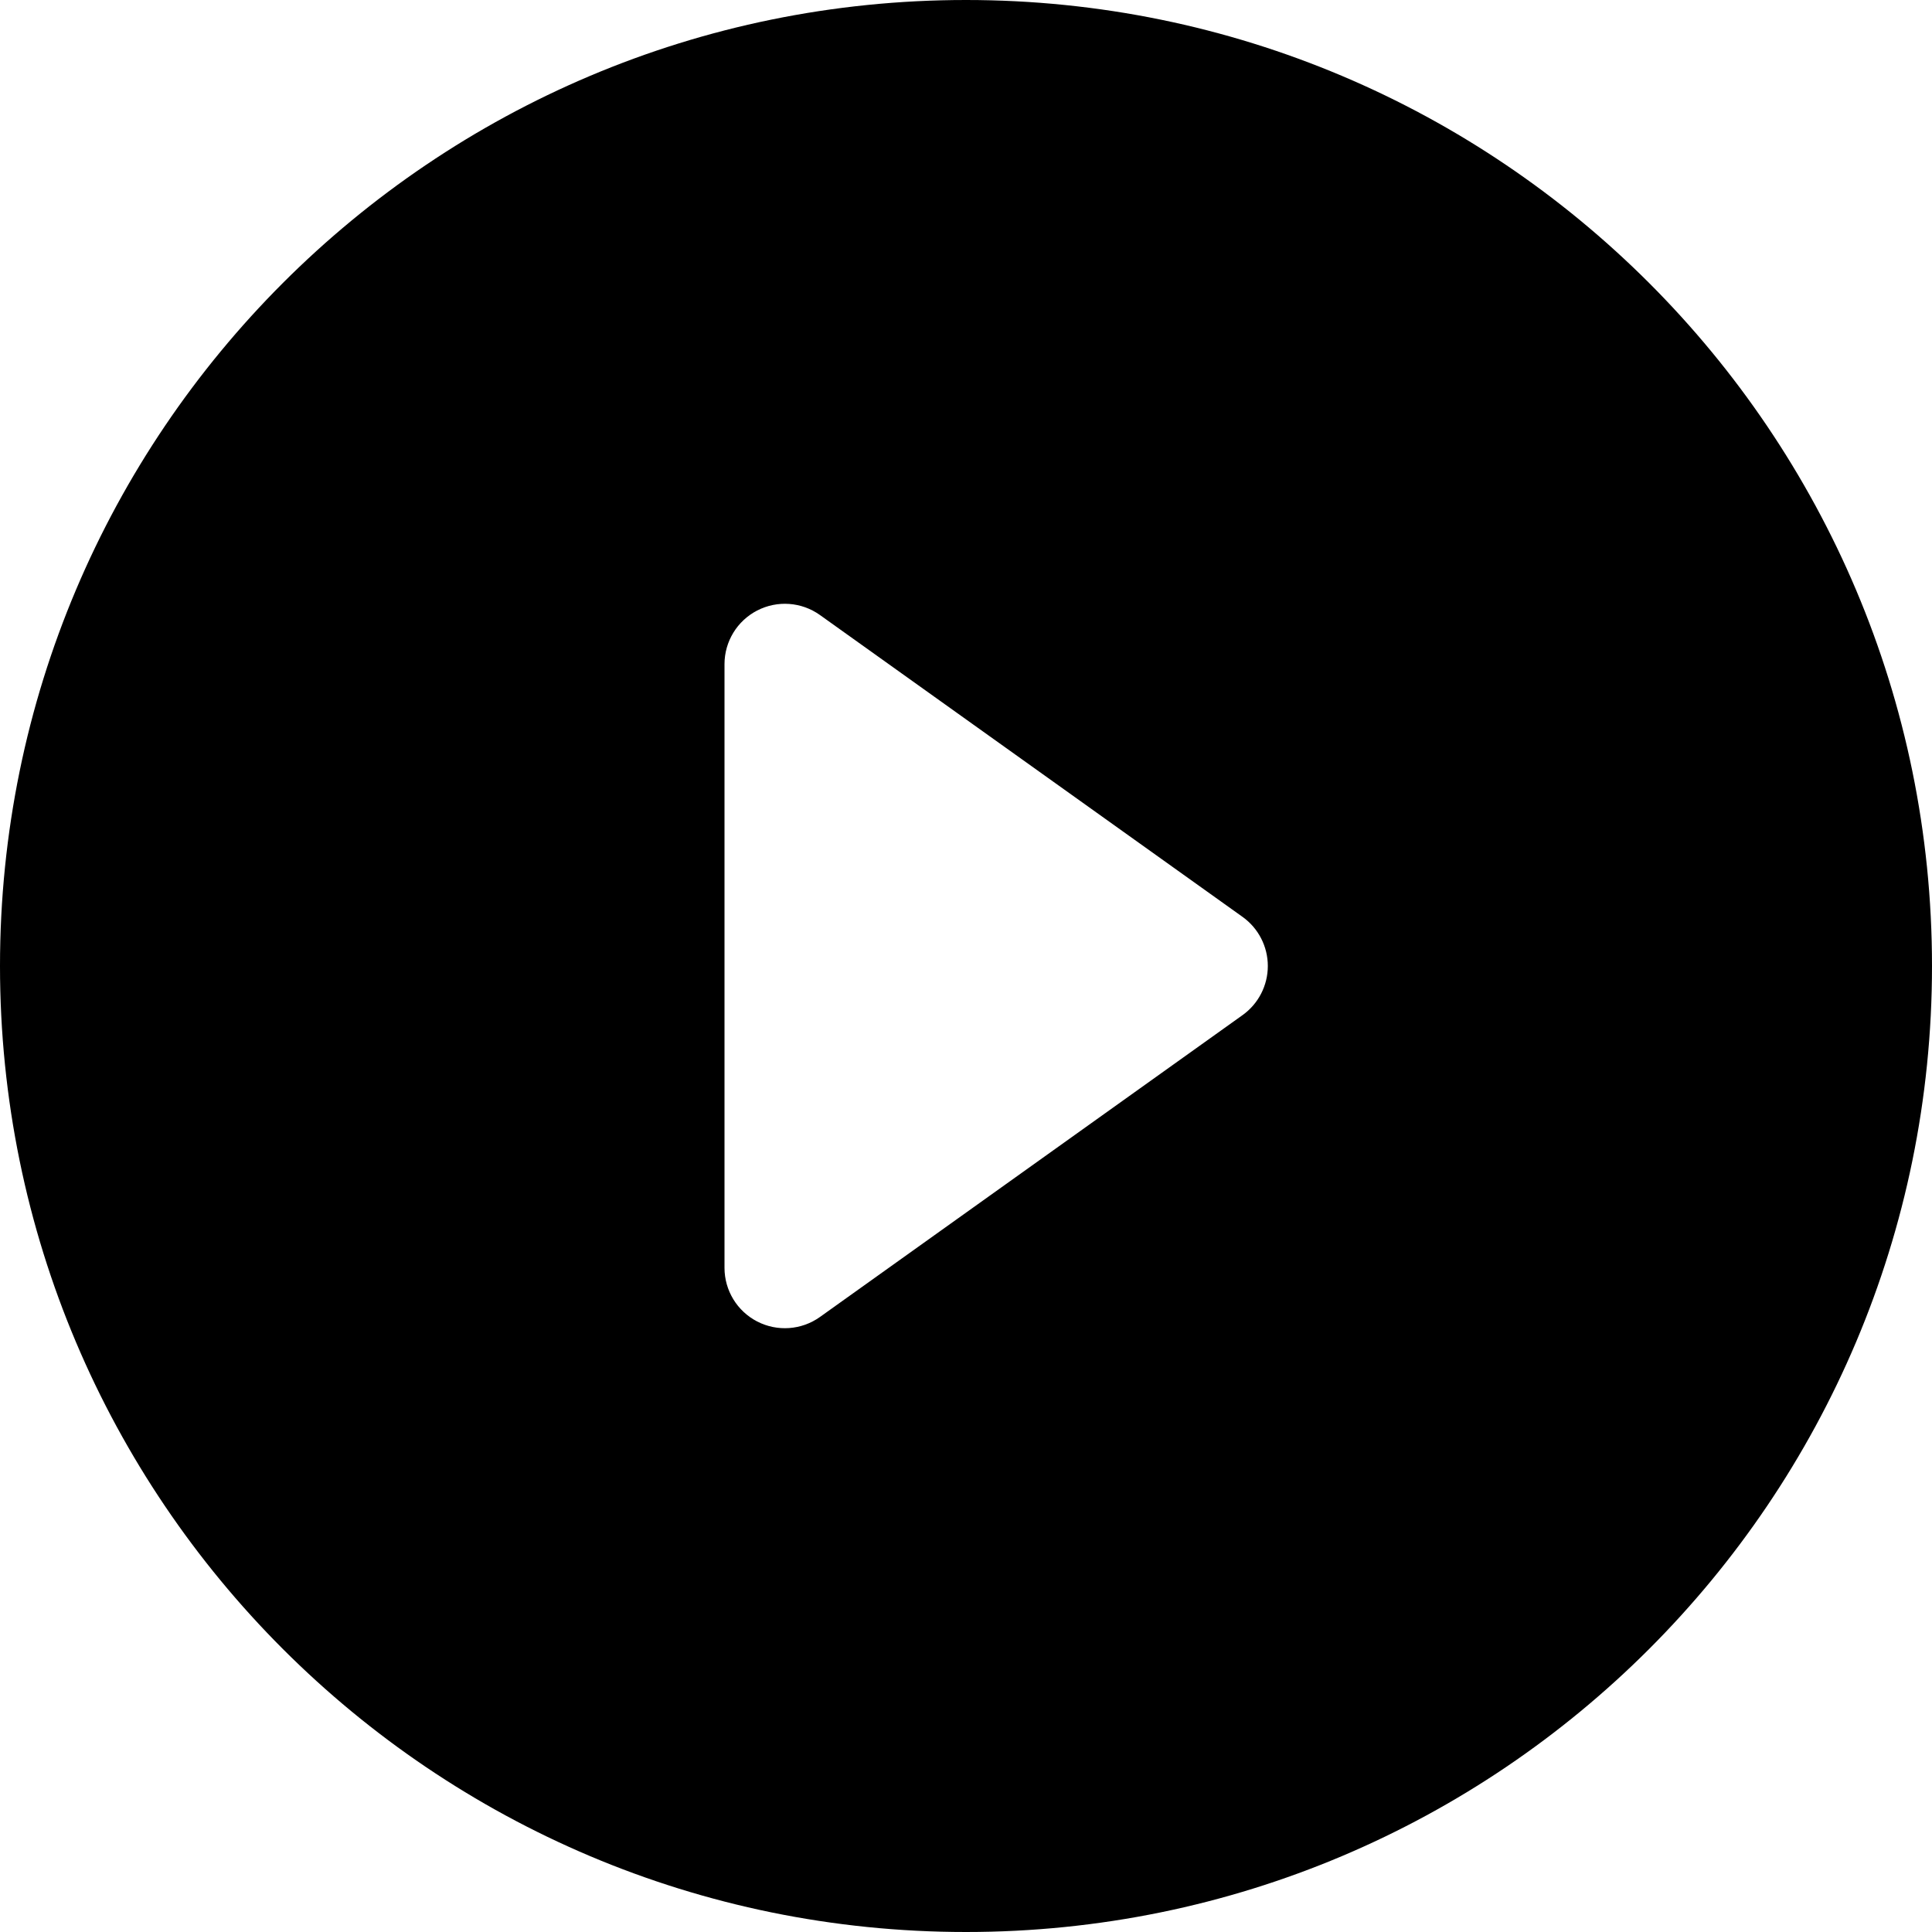
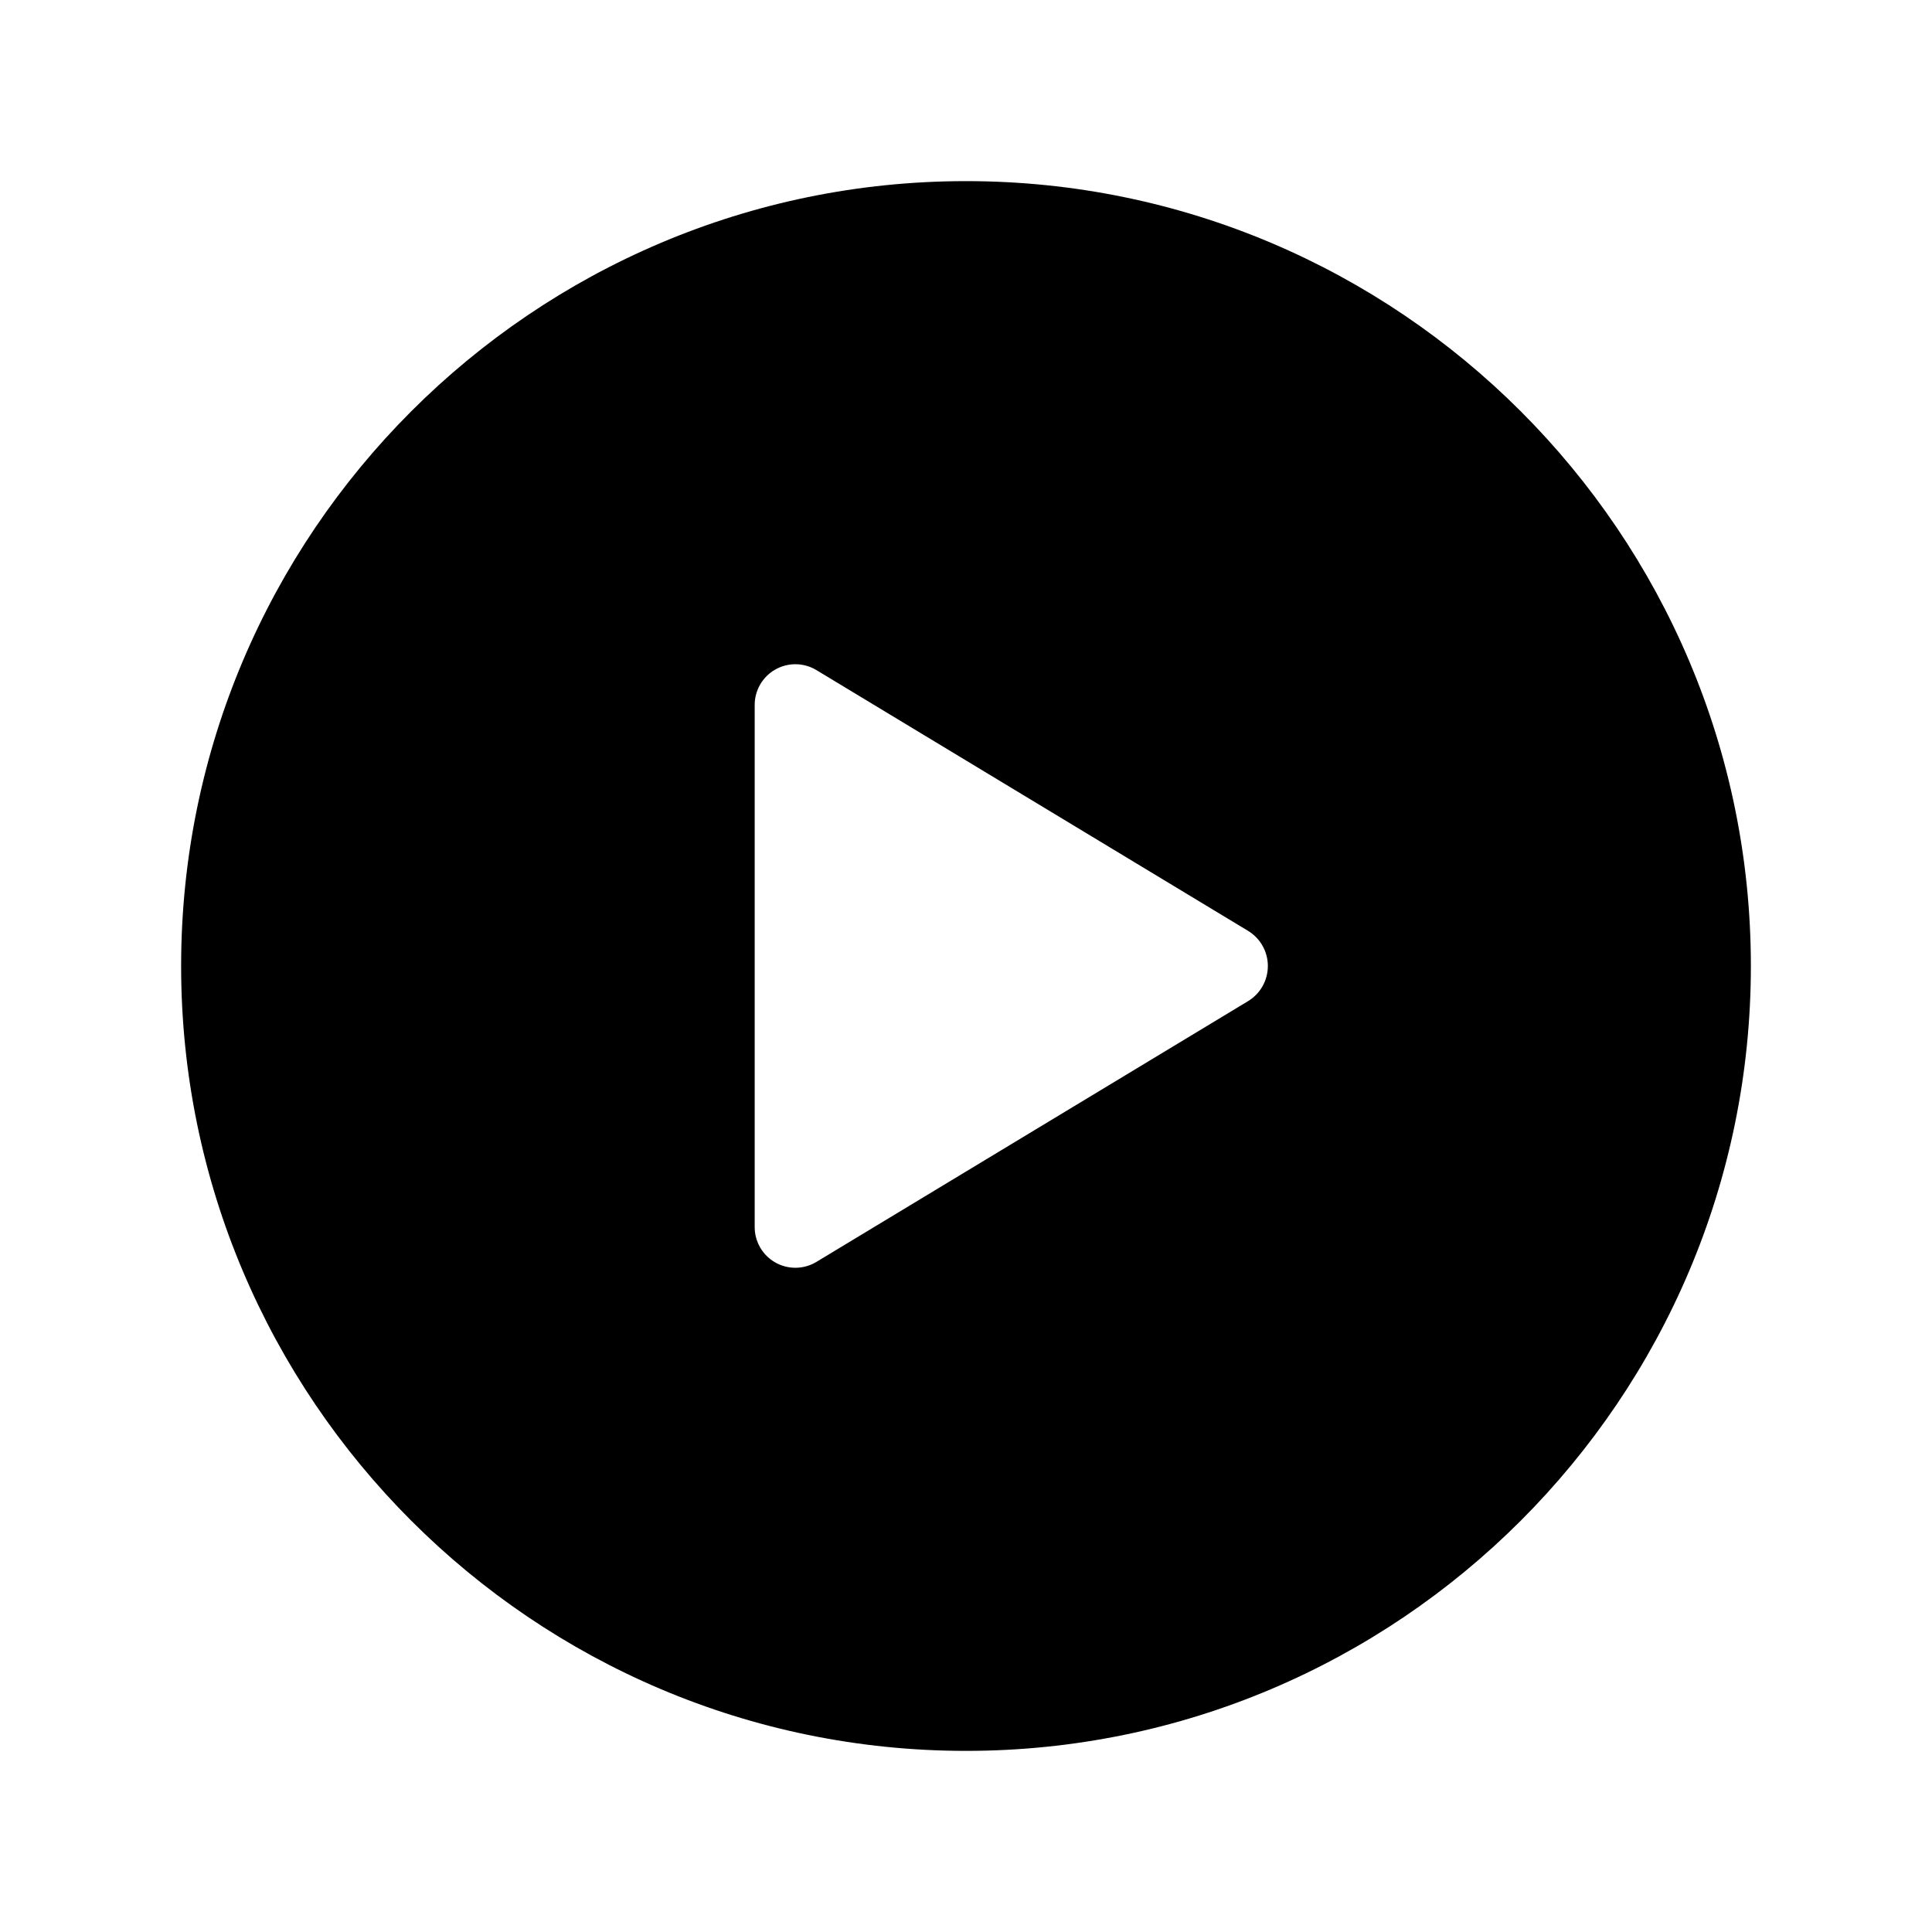
- <svg xmlns="http://www.w3.org/2000/svg" width="16" height="16" fill="currentColor" class="bi bi-play-circle-fill" viewBox="0 0 16 16">
-   <path d="M16 8A8 8 0 1 1 0 8a8 8 0 0 1 16 0zM6.79 5.093A.5.5 0 0 0 6 5.5v5a.5.5 0 0 0 .79.407l3.5-2.5a.5.5 0 0 0 0-.814l-3.5-2.5z" />
+ <svg xmlns="http://www.w3.org/2000/svg" class="ionicon" viewBox="0 0 512 512">
+   <path d="M256 48C141.31 48 48 141.31 48 256s93.31 208 208 208 208-93.31 208-208S370.69 48 256 48zm74.77 217.3l-114.45 69.14a10.78 10.78 0 01-16.32-9.31V186.87a10.78 10.78 0 0116.32-9.31l114.45 69.14a10.89 10.89 0 010 18.6z" />
</svg>
